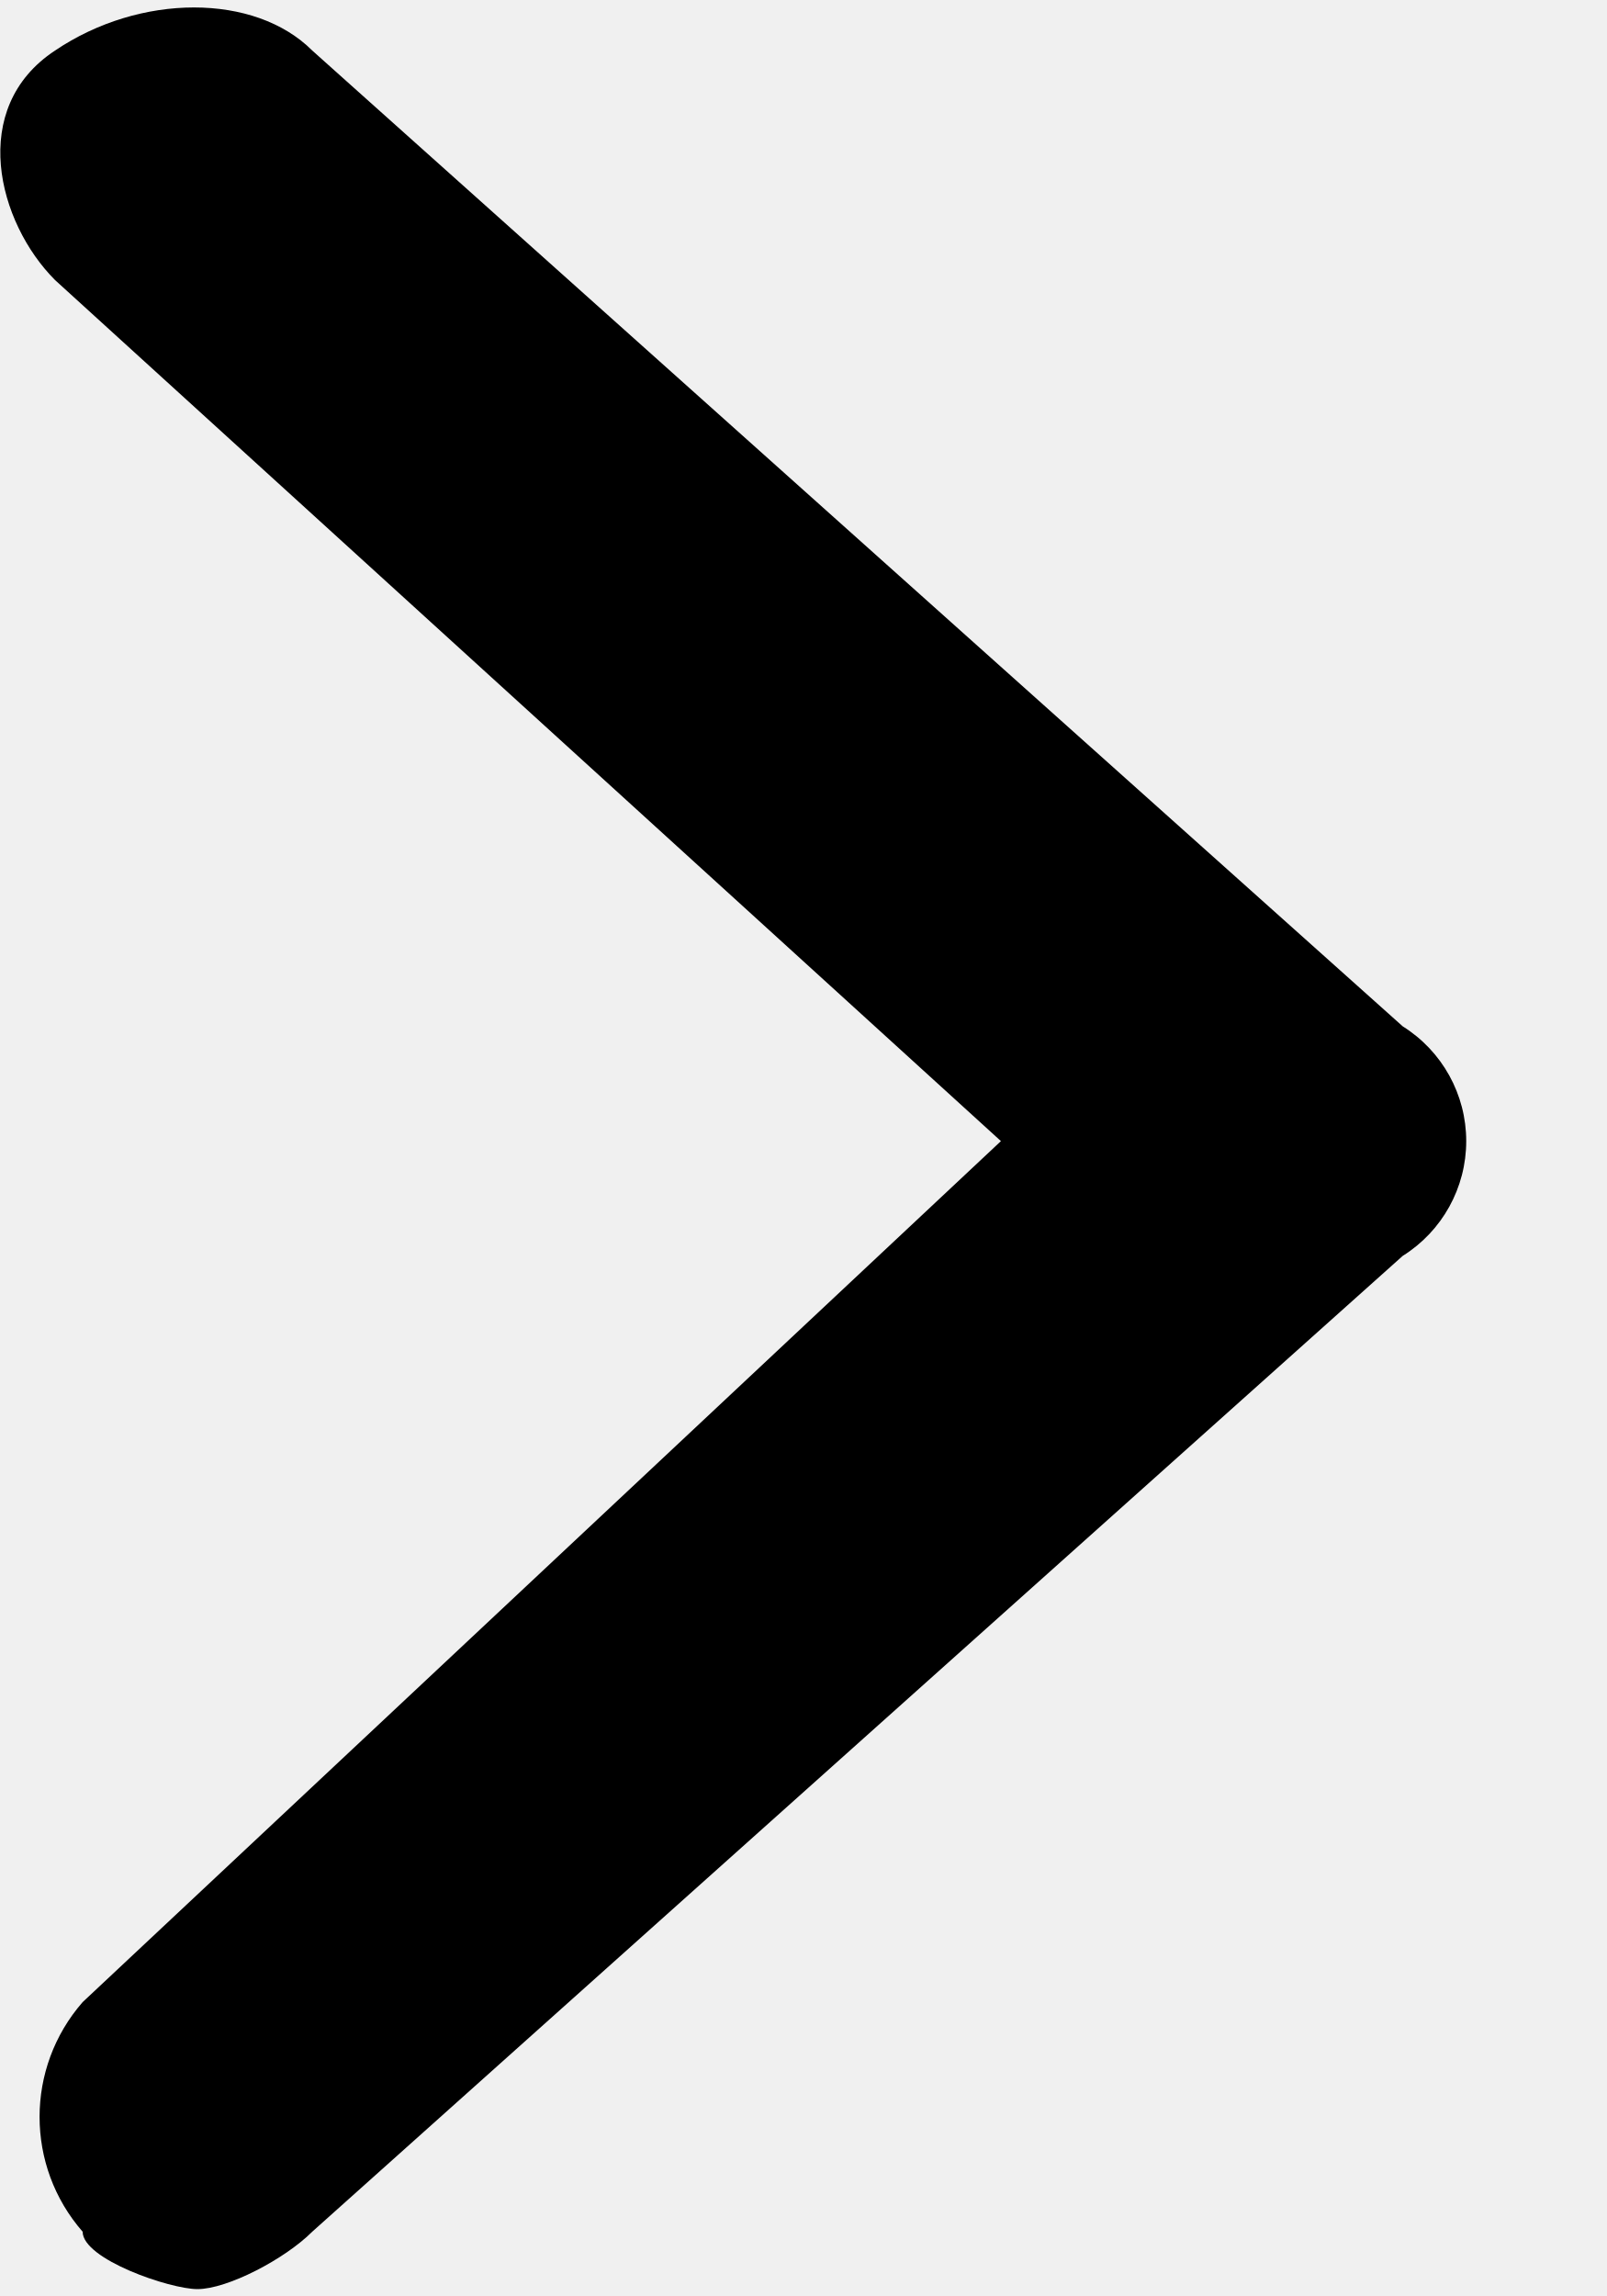
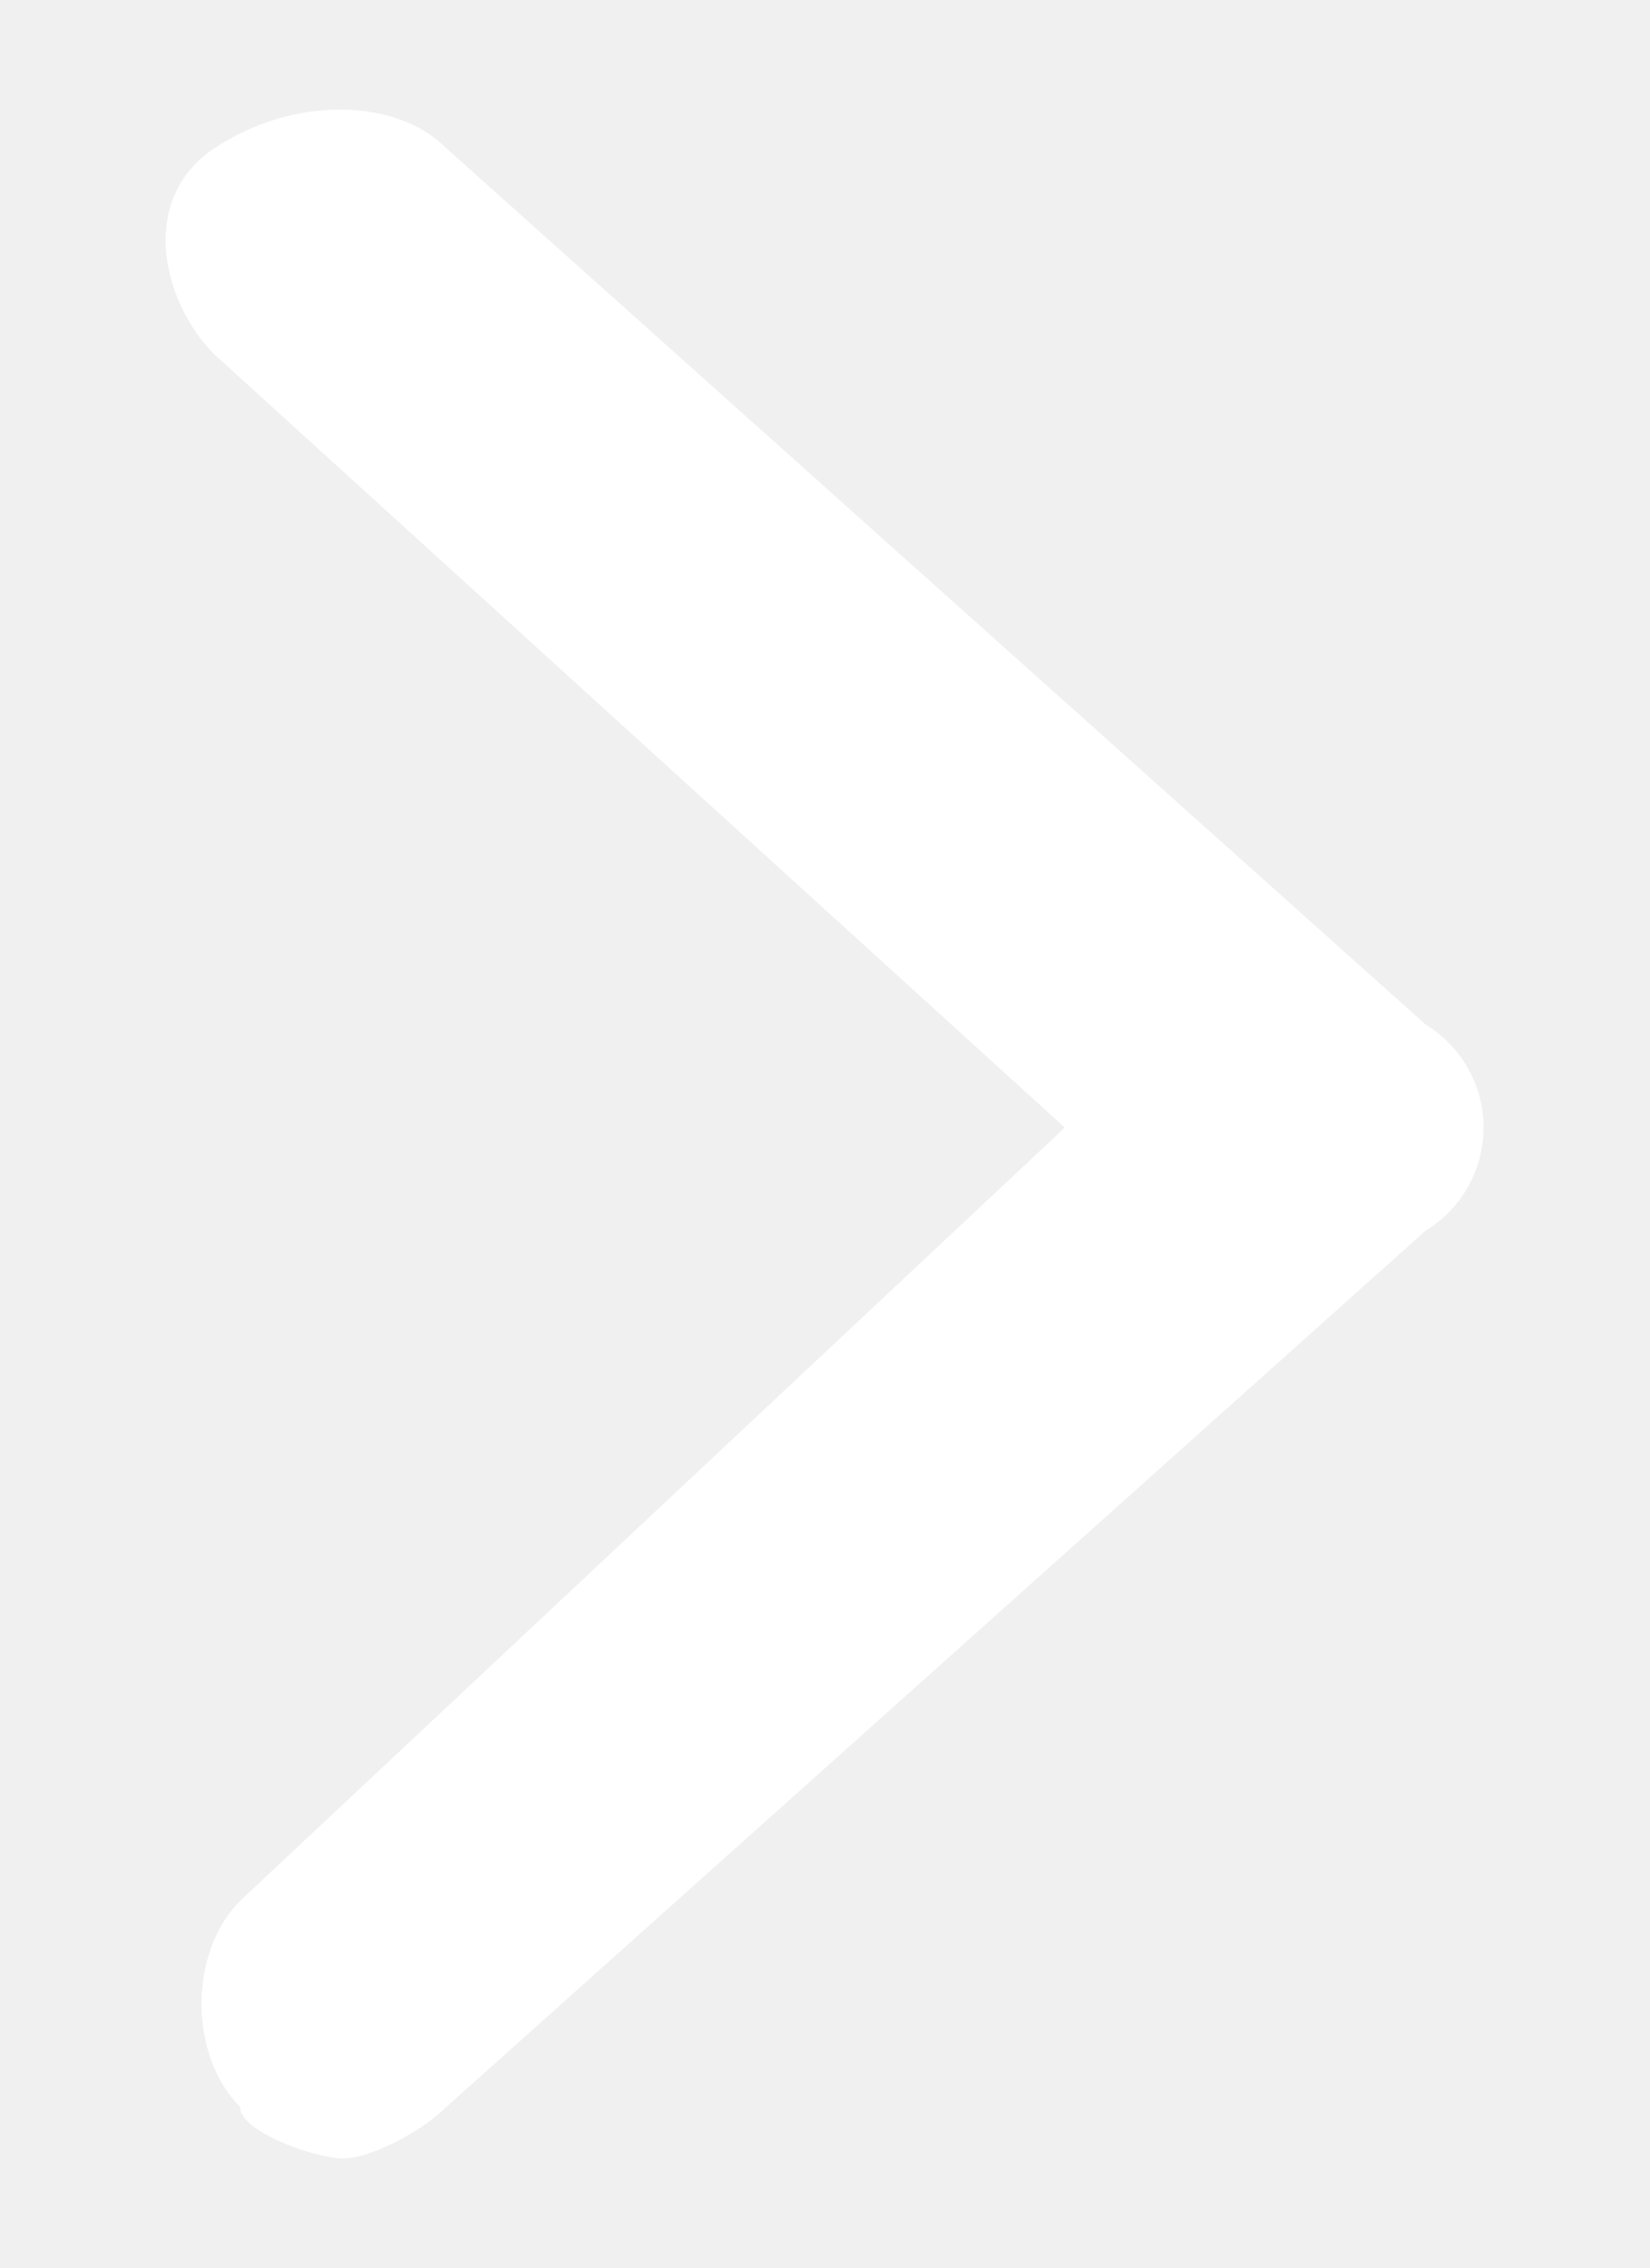
- <svg xmlns="http://www.w3.org/2000/svg" width="7" height="10" fill="none">
-   <path d="M6.11 4.47 1.36.22C1.11-.03.61-.03.24.22c-.38.25-.25.75 0 1l4.12 3.75-4 3.75a.76.76 0 0 0 0 1c0 .12.38.25.5.25.13 0 .38-.13.5-.25l4.75-4.25a.59.59 0 0 0 0-1Z" fill="#000" />
+ <svg xmlns="http://www.w3.org/2000/svg" width="8" height="11" fill="none" viewBox="0 0 8 11">
+   <path fill="#fff" d="M6.915 4.969 2.165.719c-.25-.25-.75-.25-1.125 0s-.25.75 0 1l4.125 3.75-4 3.75c-.25.25-.25.75 0 1 0 .125.375.25.5.25s.375-.125.5-.25l4.75-4.25a.585.585 0 0 0 0-1Z" />
</svg>
